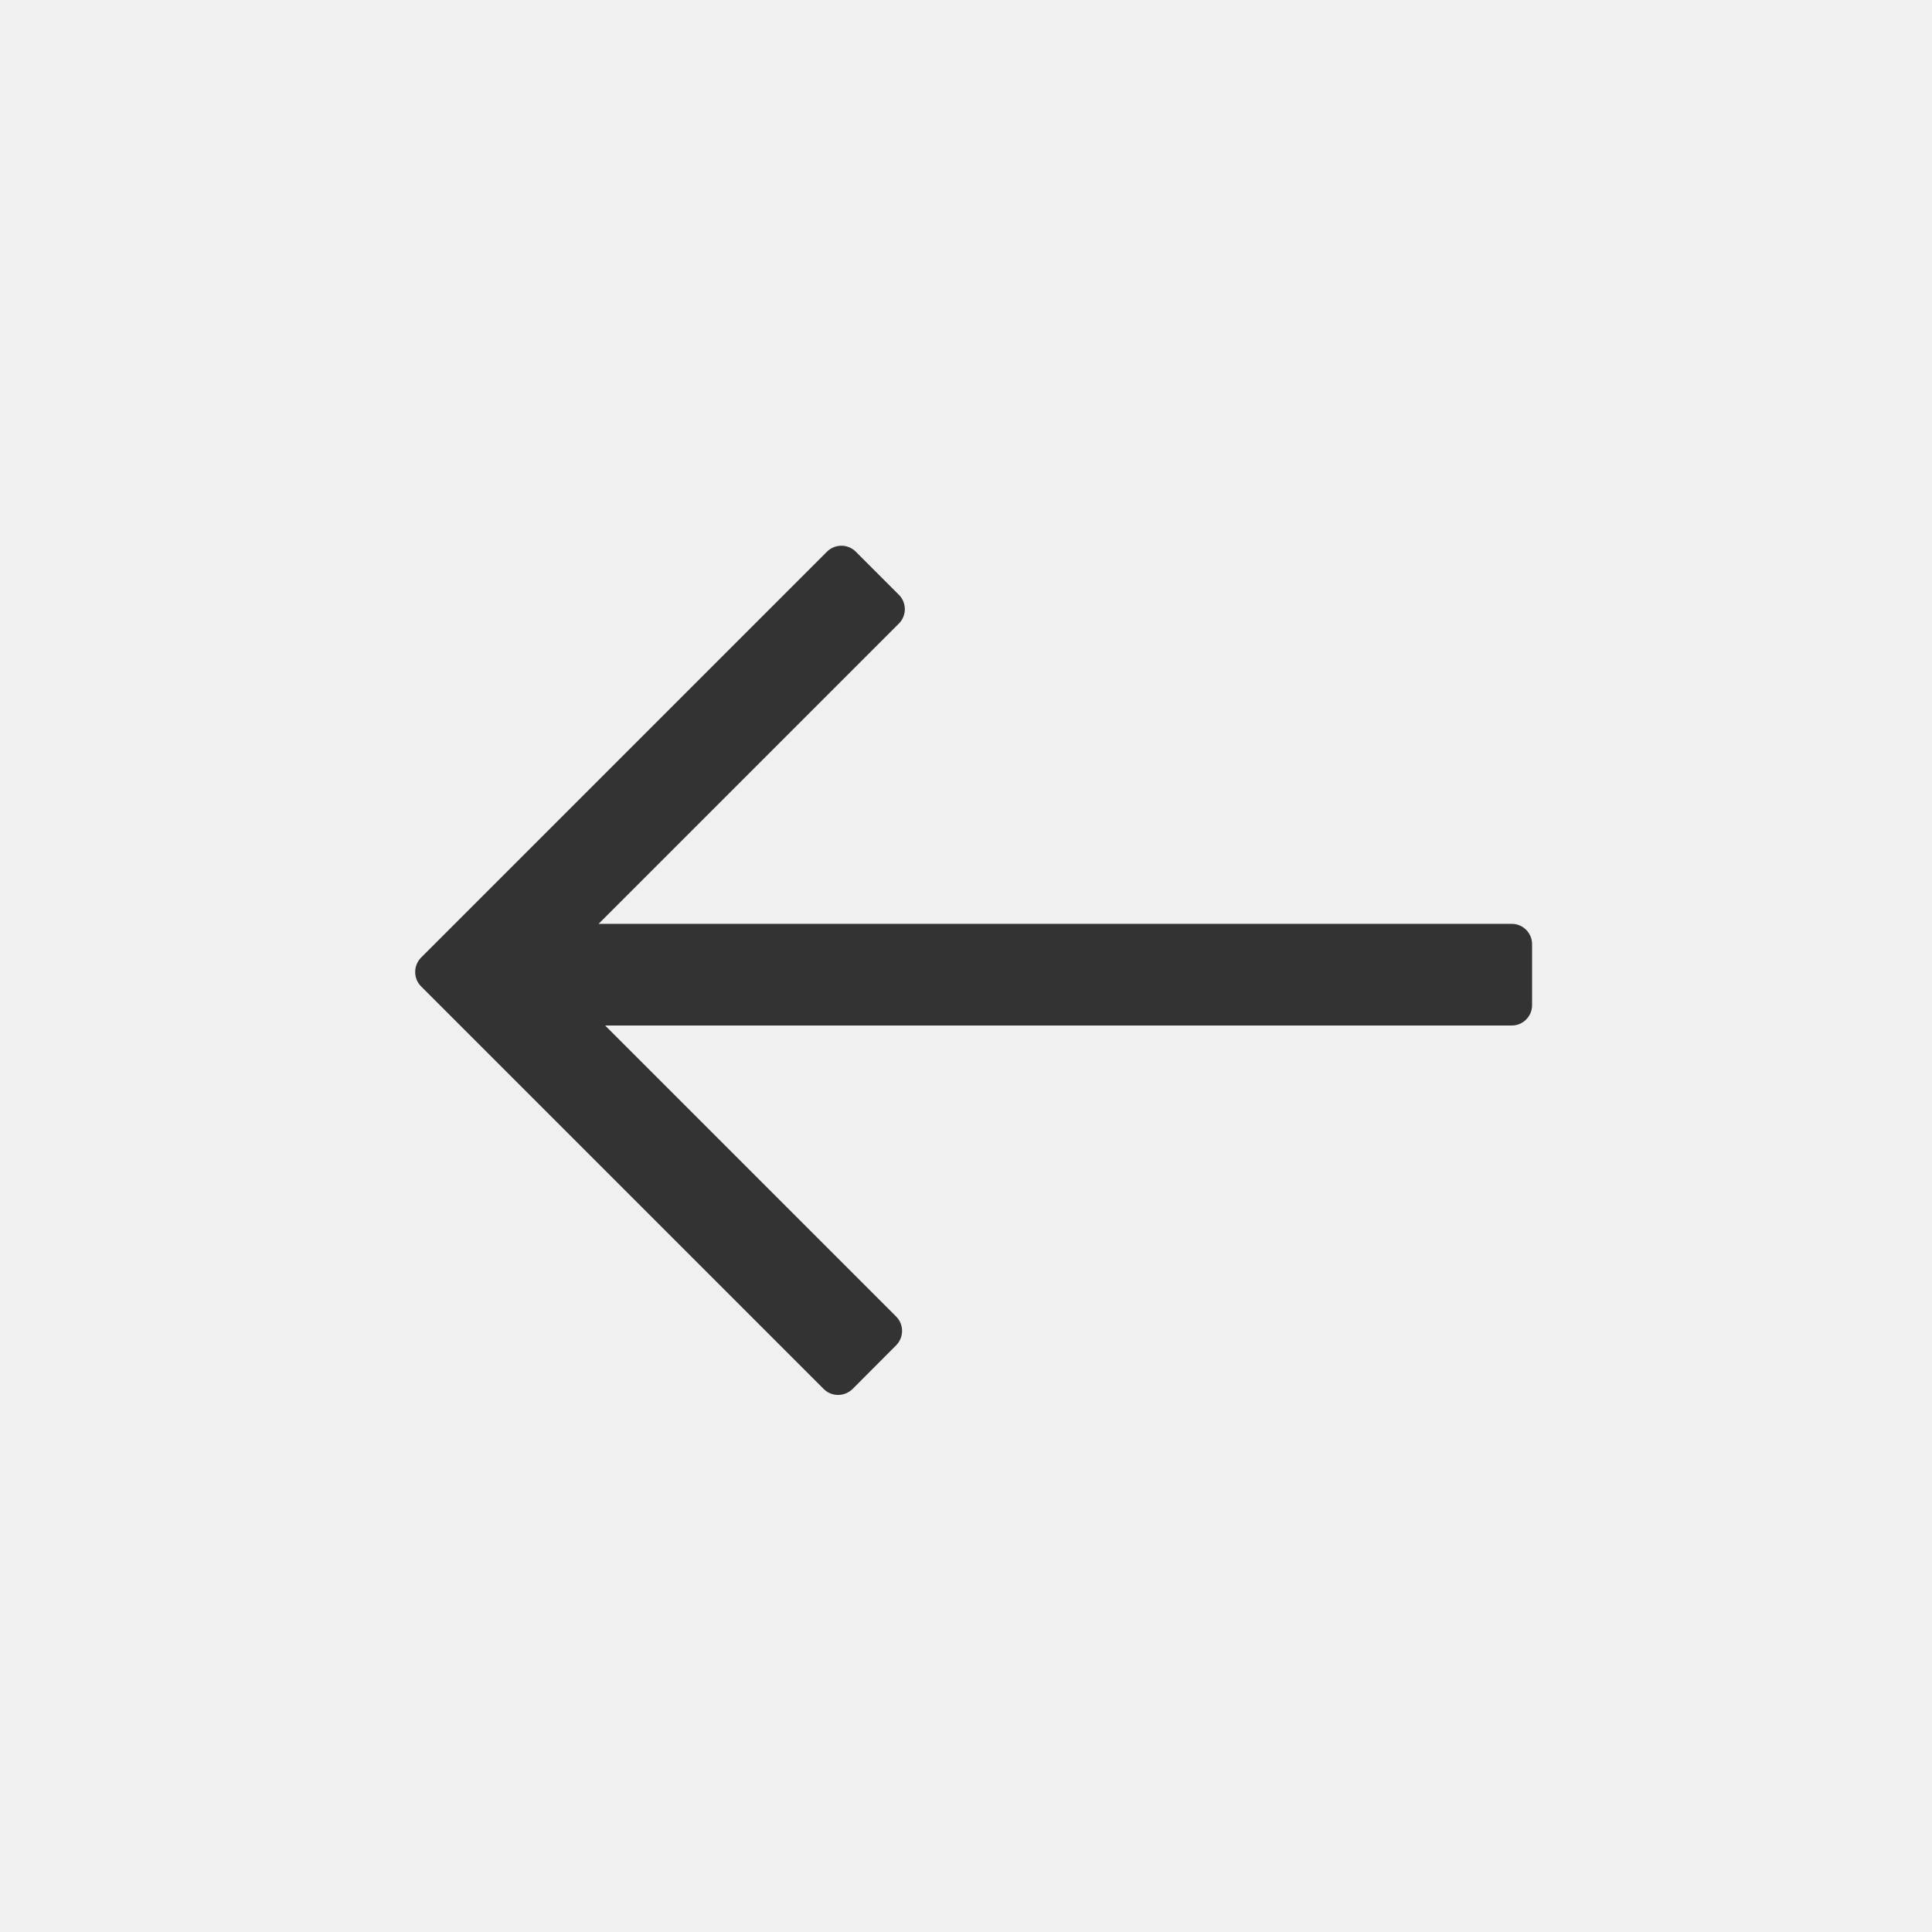
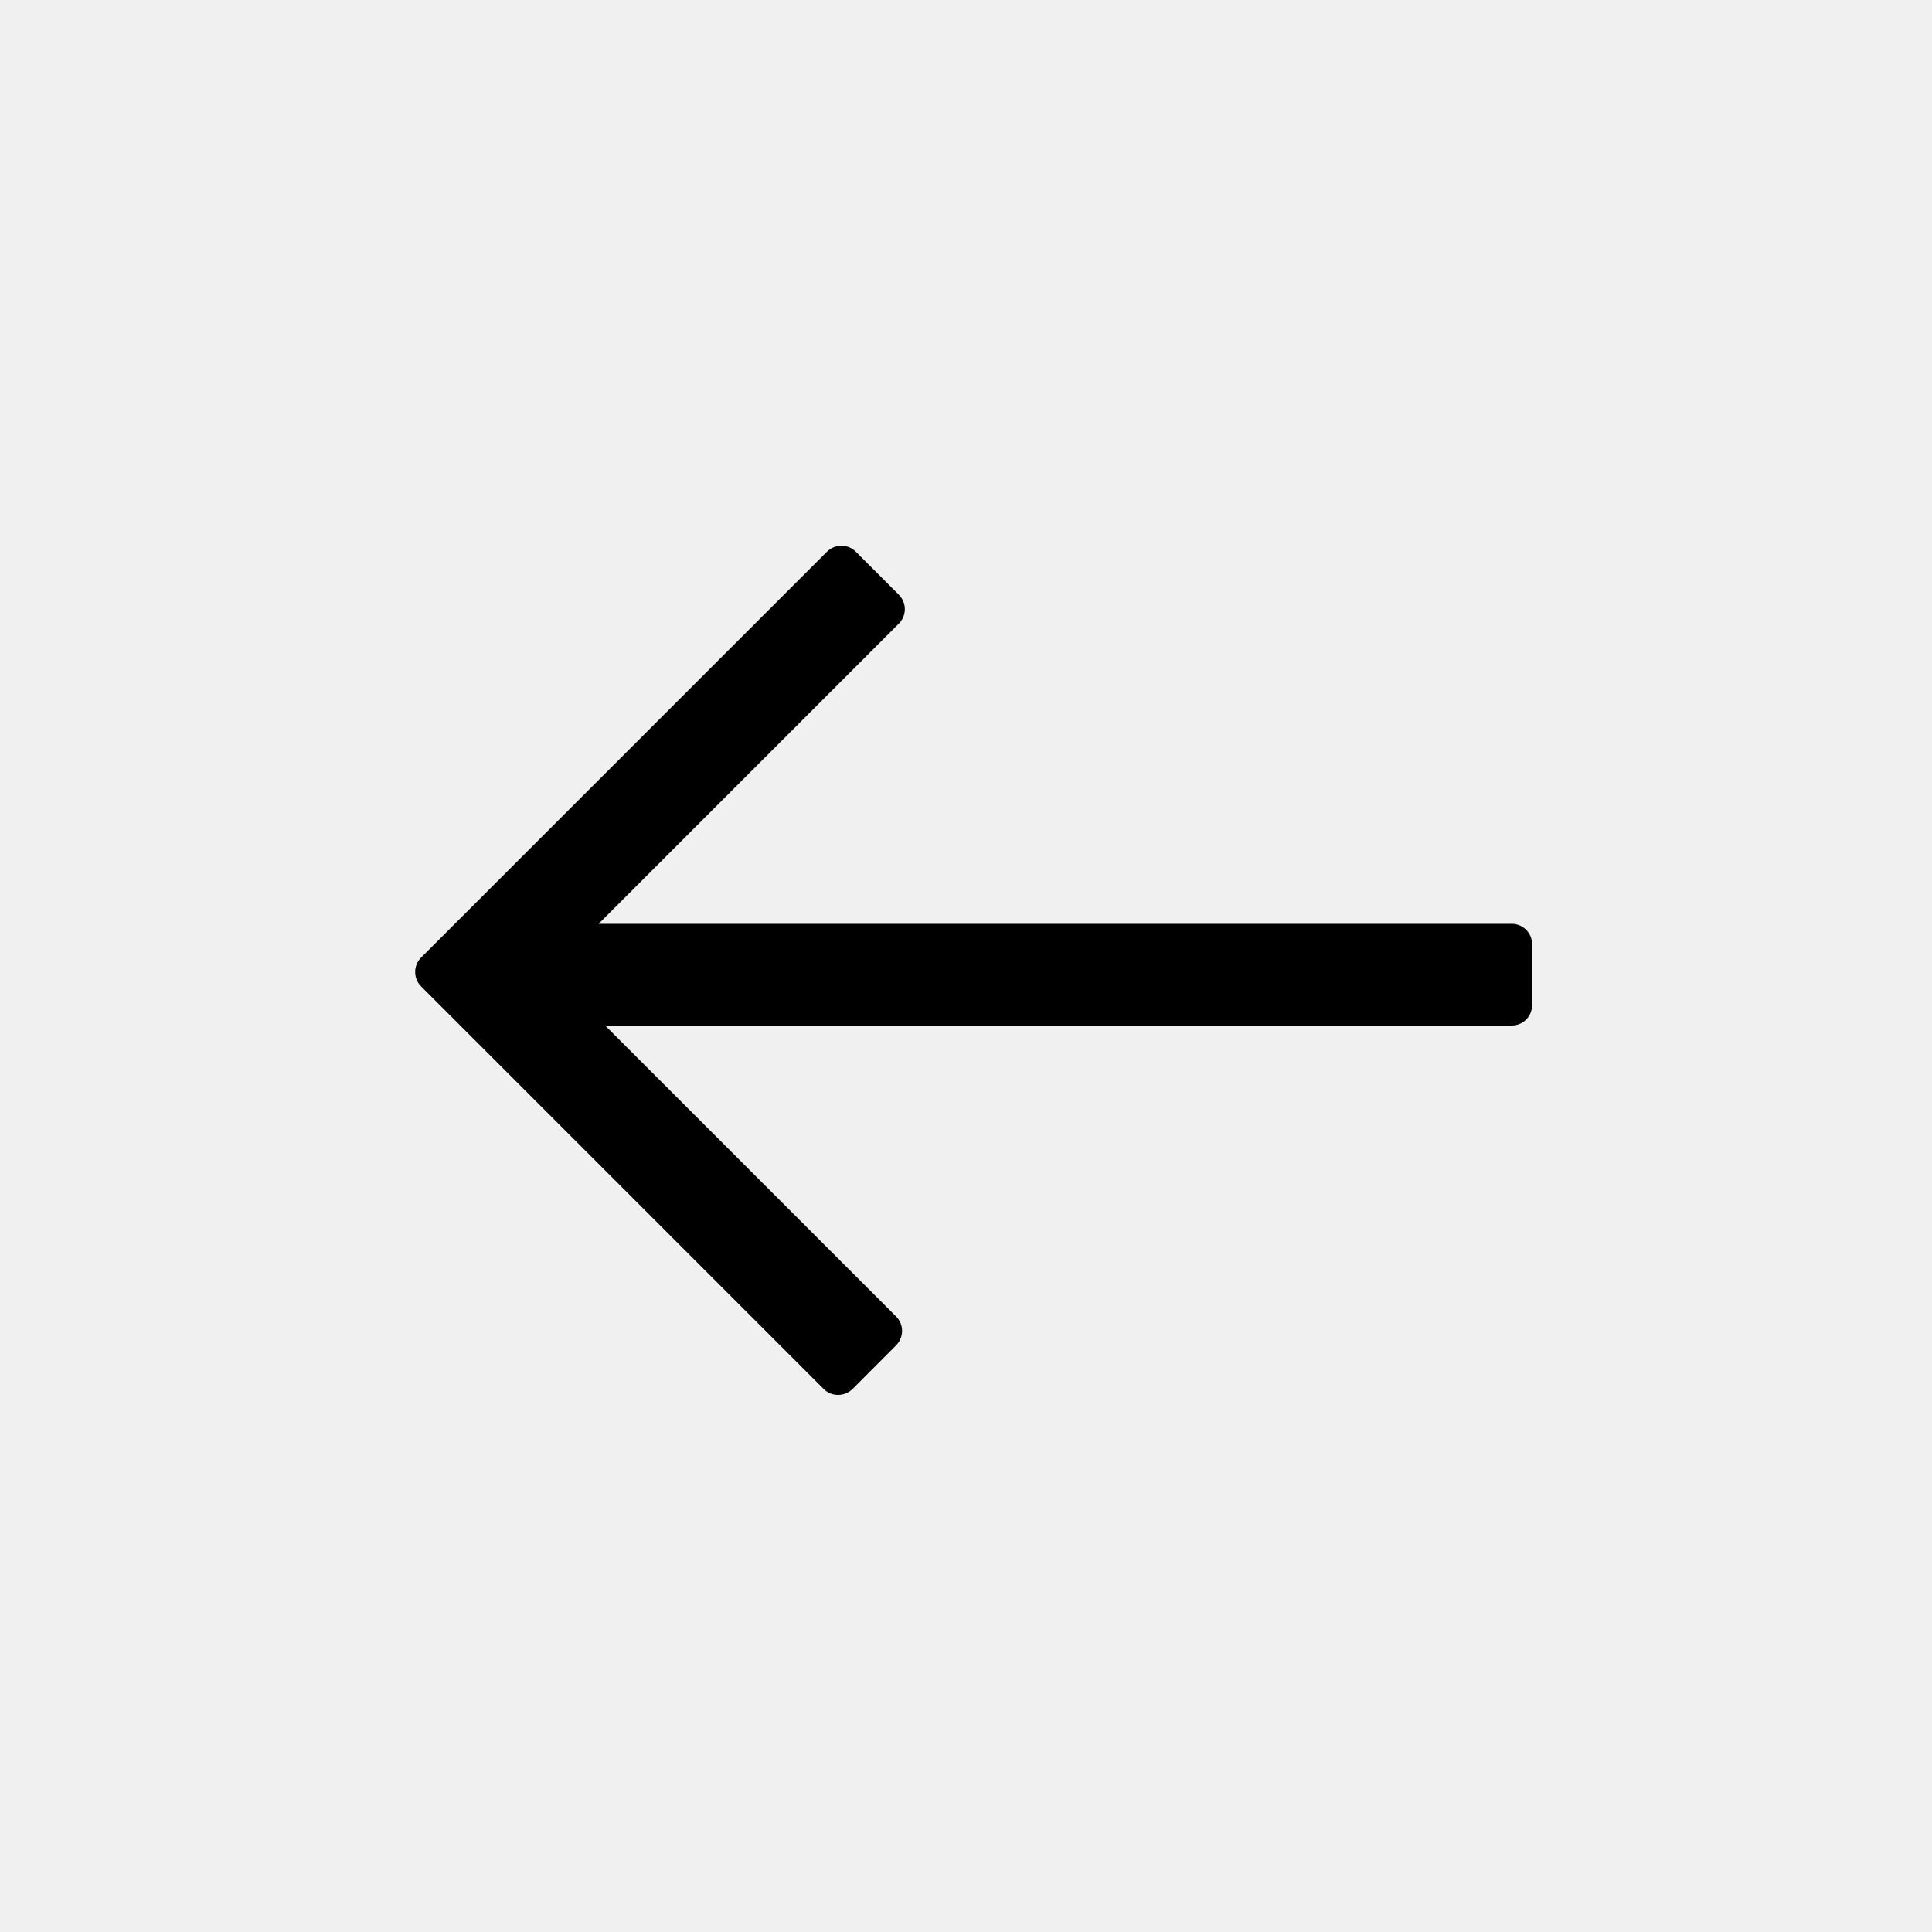
<svg xmlns="http://www.w3.org/2000/svg" xmlns:xlink="http://www.w3.org/1999/xlink" width="19px" height="19px" viewBox="0 0 19 19" version="1.1">
  <defs>
    <path d="M5.951,9 L14.867,9 C14.978,9 15.067,9.09 15.067,9.2 L15.067,9.8 C15.067,9.91 14.978,10 14.867,10 L5.887,10 L8.839,12.952 C8.918,13.03 8.918,13.158 8.84,13.236 L8.416,13.66 C8.338,13.738 8.211,13.738 8.132,13.659 L4.142,9.669 C4.103,9.63 4.083,9.578 4.083,9.527 C4.083,9.475 4.102,9.424 4.141,9.385 L8.101,5.425 C8.179,5.347 8.306,5.348 8.385,5.426 L8.812,5.854 C8.891,5.933 8.891,6.06 8.813,6.138 L5.951,9 Z" id="path-1" />
  </defs>
-   <g id="Symbols" stroke="none" stroke-width="1" fill="none" fill-rule="evenodd">
+   <g id="Symbols" stroke="none" stroke-width="1" fill-rule="evenodd">
    <g id="01.-Icons-/-General-/-Arrow-/-01.-Default">
-       <mask id="mask-2" fill="white">
+       <mask id="mask-2">
        <use xlink:href="#path-1" />
      </mask>
-       <use id="Arrow-Back" fill="#333333" fill-rule="nonzero" transform="translate(9.574952, 9.542641) scale(-1, 1) rotate(-180) translate(-9.574952, -9.542641) " xlink:href="#path-1" />
+       <use id="Arrow-Back" fill-rule="nonzero" transform="translate(9.574952, 9.542641) scale(-1, 1) rotate(-180) translate(-9.574952, -9.542641) " xlink:href="#path-1" />
    </g>
  </g>
</svg>
